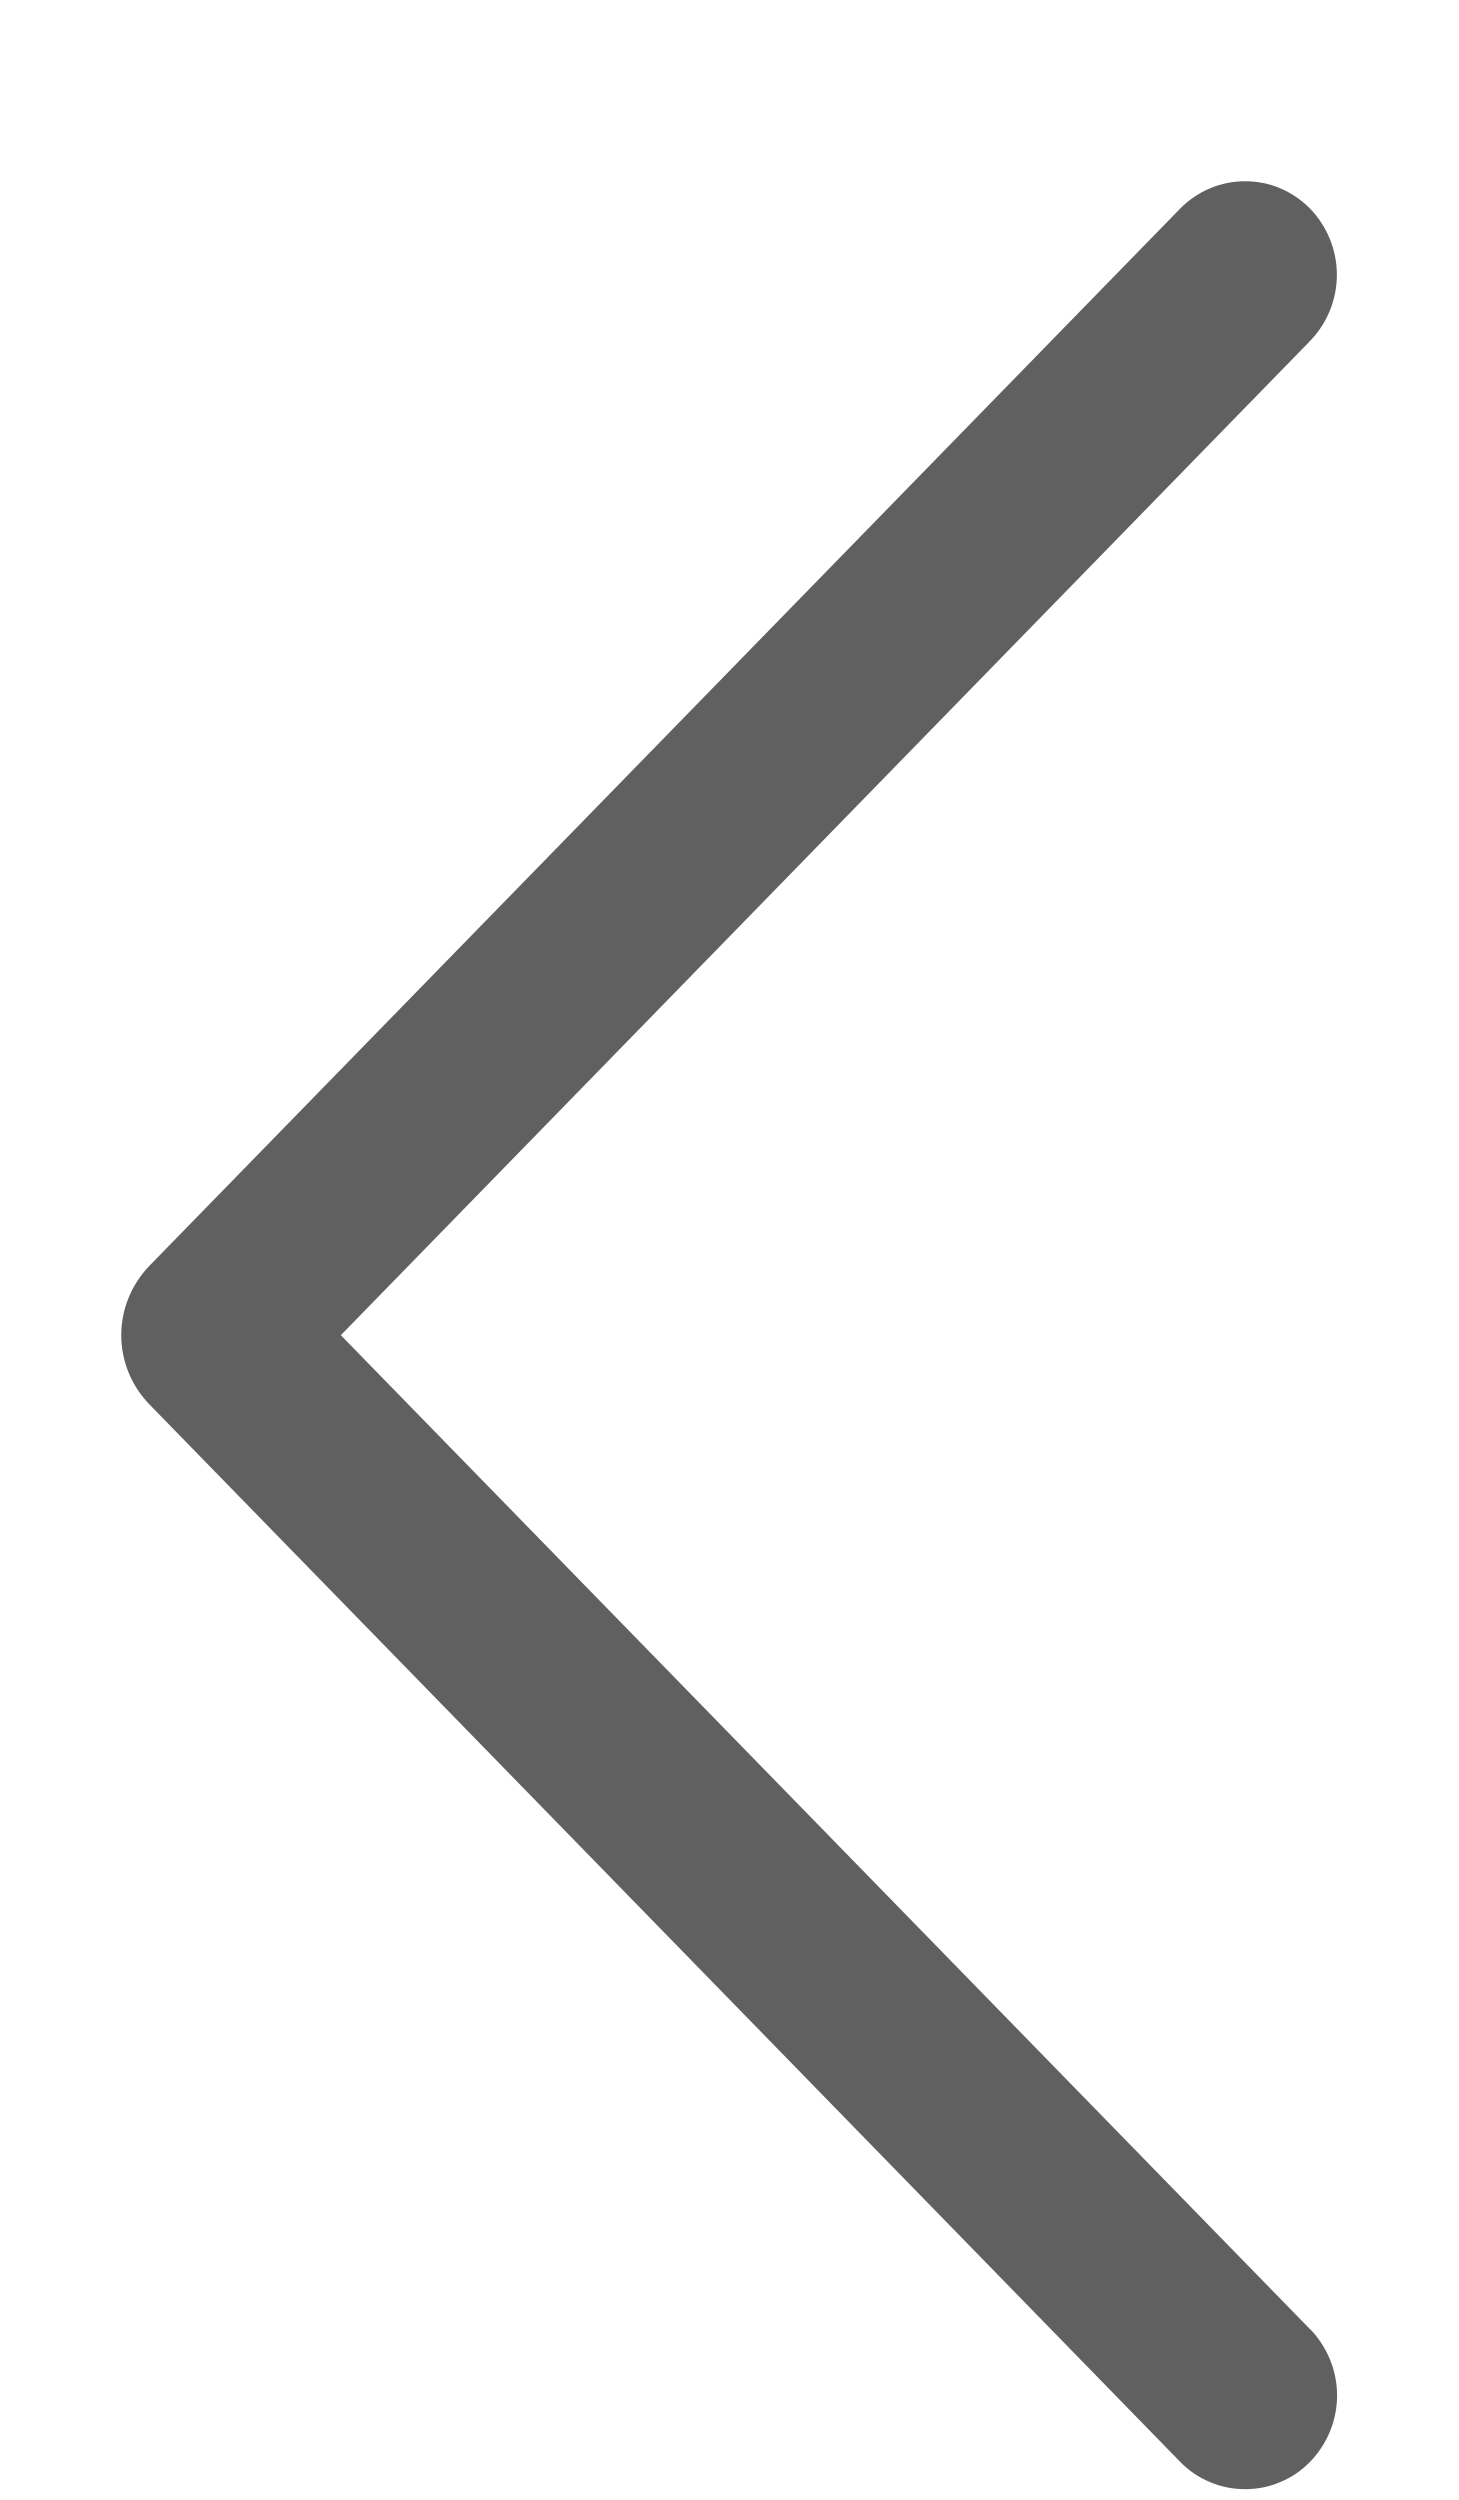
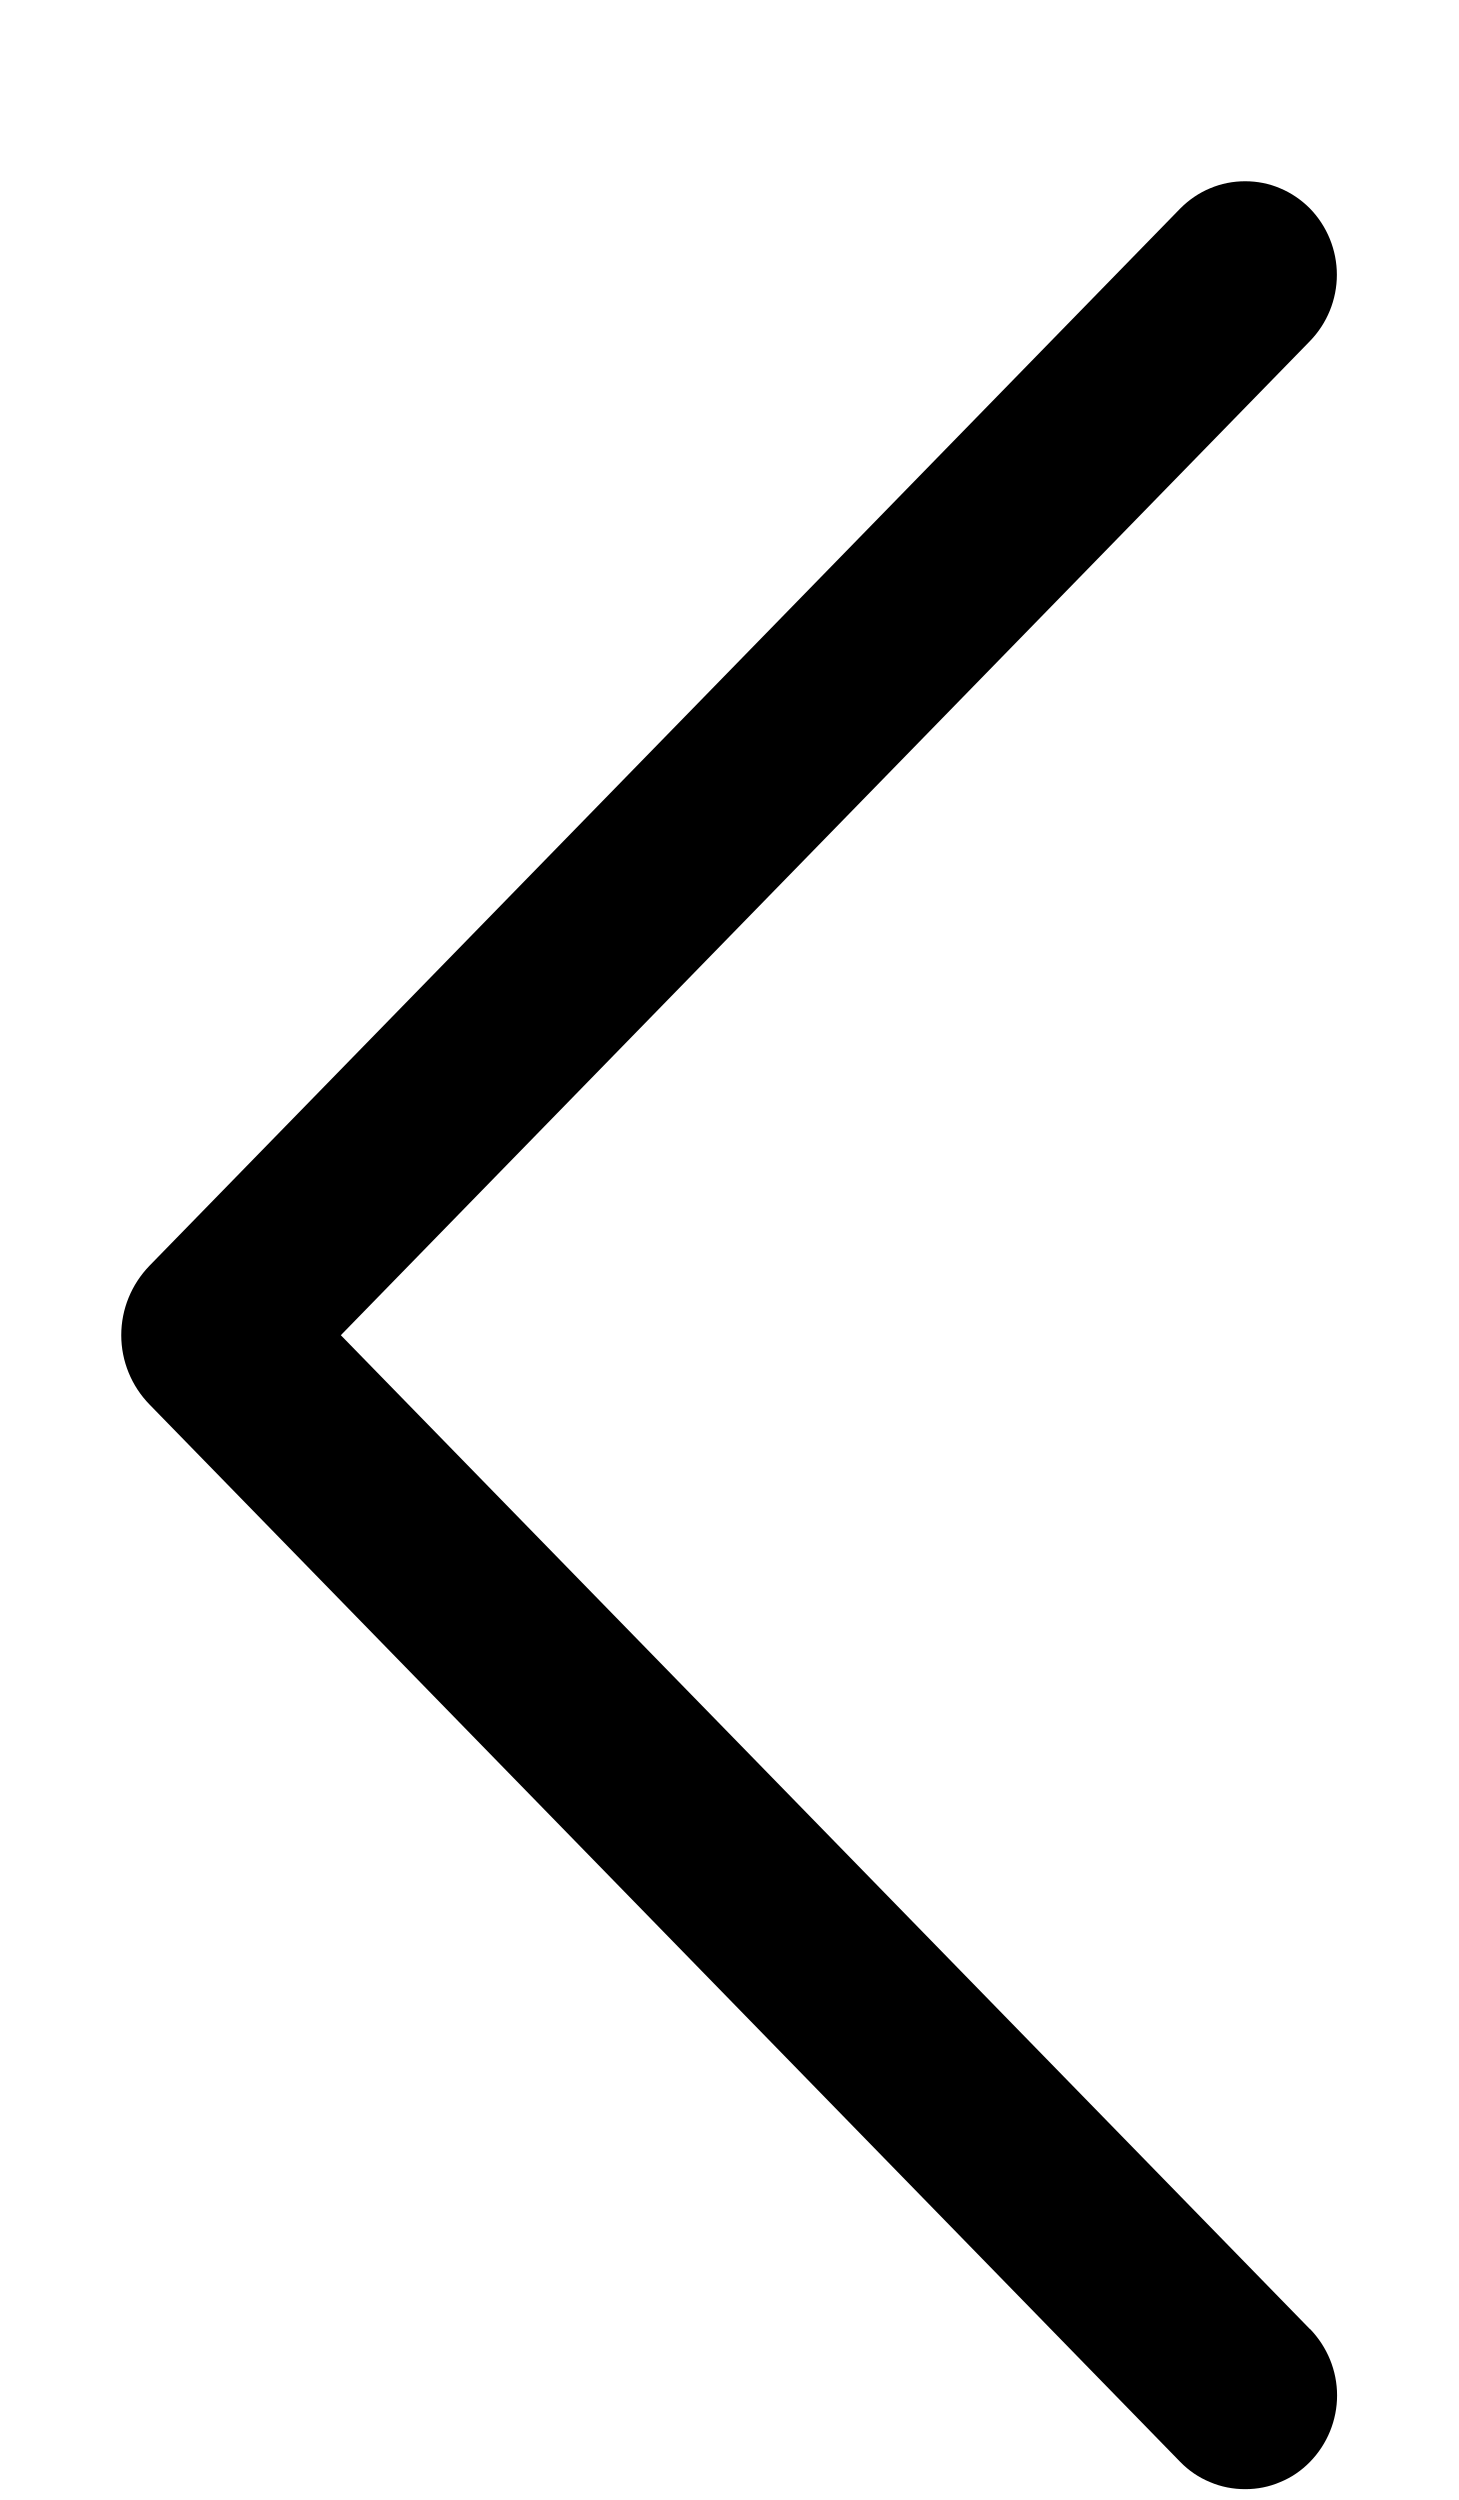
<svg xmlns="http://www.w3.org/2000/svg" width="7" height="12" viewBox="0 0 7 12" fill="none">
-   <path d="M6.287 11.179L1.636 6.409L6.287 1.638C6.37 1.553 6.417 1.438 6.417 1.319C6.417 1.2 6.37 1.085 6.287 1C6.246 0.959 6.198 0.926 6.145 0.904C6.092 0.881 6.034 0.87 5.977 0.87C5.919 0.87 5.862 0.881 5.808 0.904C5.755 0.926 5.707 0.959 5.666 1L0.718 6.075C0.631 6.165 0.582 6.284 0.582 6.409C0.582 6.533 0.631 6.653 0.718 6.742L5.665 11.817C5.706 11.859 5.754 11.892 5.808 11.914C5.861 11.937 5.919 11.948 5.977 11.948C6.035 11.948 6.092 11.937 6.145 11.914C6.199 11.892 6.247 11.859 6.288 11.817C6.371 11.732 6.418 11.617 6.418 11.498C6.418 11.379 6.371 11.265 6.288 11.179H6.287Z" fill="#606060" />
+   <path d="M6.287 11.179L1.636 6.409L6.287 1.638C6.37 1.553 6.417 1.438 6.417 1.319C6.417 1.2 6.37 1.085 6.287 1C6.246 0.959 6.198 0.926 6.145 0.904C6.092 0.881 6.034 0.87 5.977 0.87C5.919 0.87 5.862 0.881 5.808 0.904C5.755 0.926 5.707 0.959 5.666 1L0.718 6.075C0.631 6.165 0.582 6.284 0.582 6.409C0.582 6.533 0.631 6.653 0.718 6.742L5.665 11.817C5.706 11.859 5.754 11.892 5.808 11.914C5.861 11.937 5.919 11.948 5.977 11.948C6.035 11.948 6.092 11.937 6.145 11.914C6.199 11.892 6.247 11.859 6.288 11.817C6.371 11.732 6.418 11.617 6.418 11.498C6.418 11.379 6.371 11.265 6.288 11.179H6.287Z" fill="currentColor" />
</svg>
